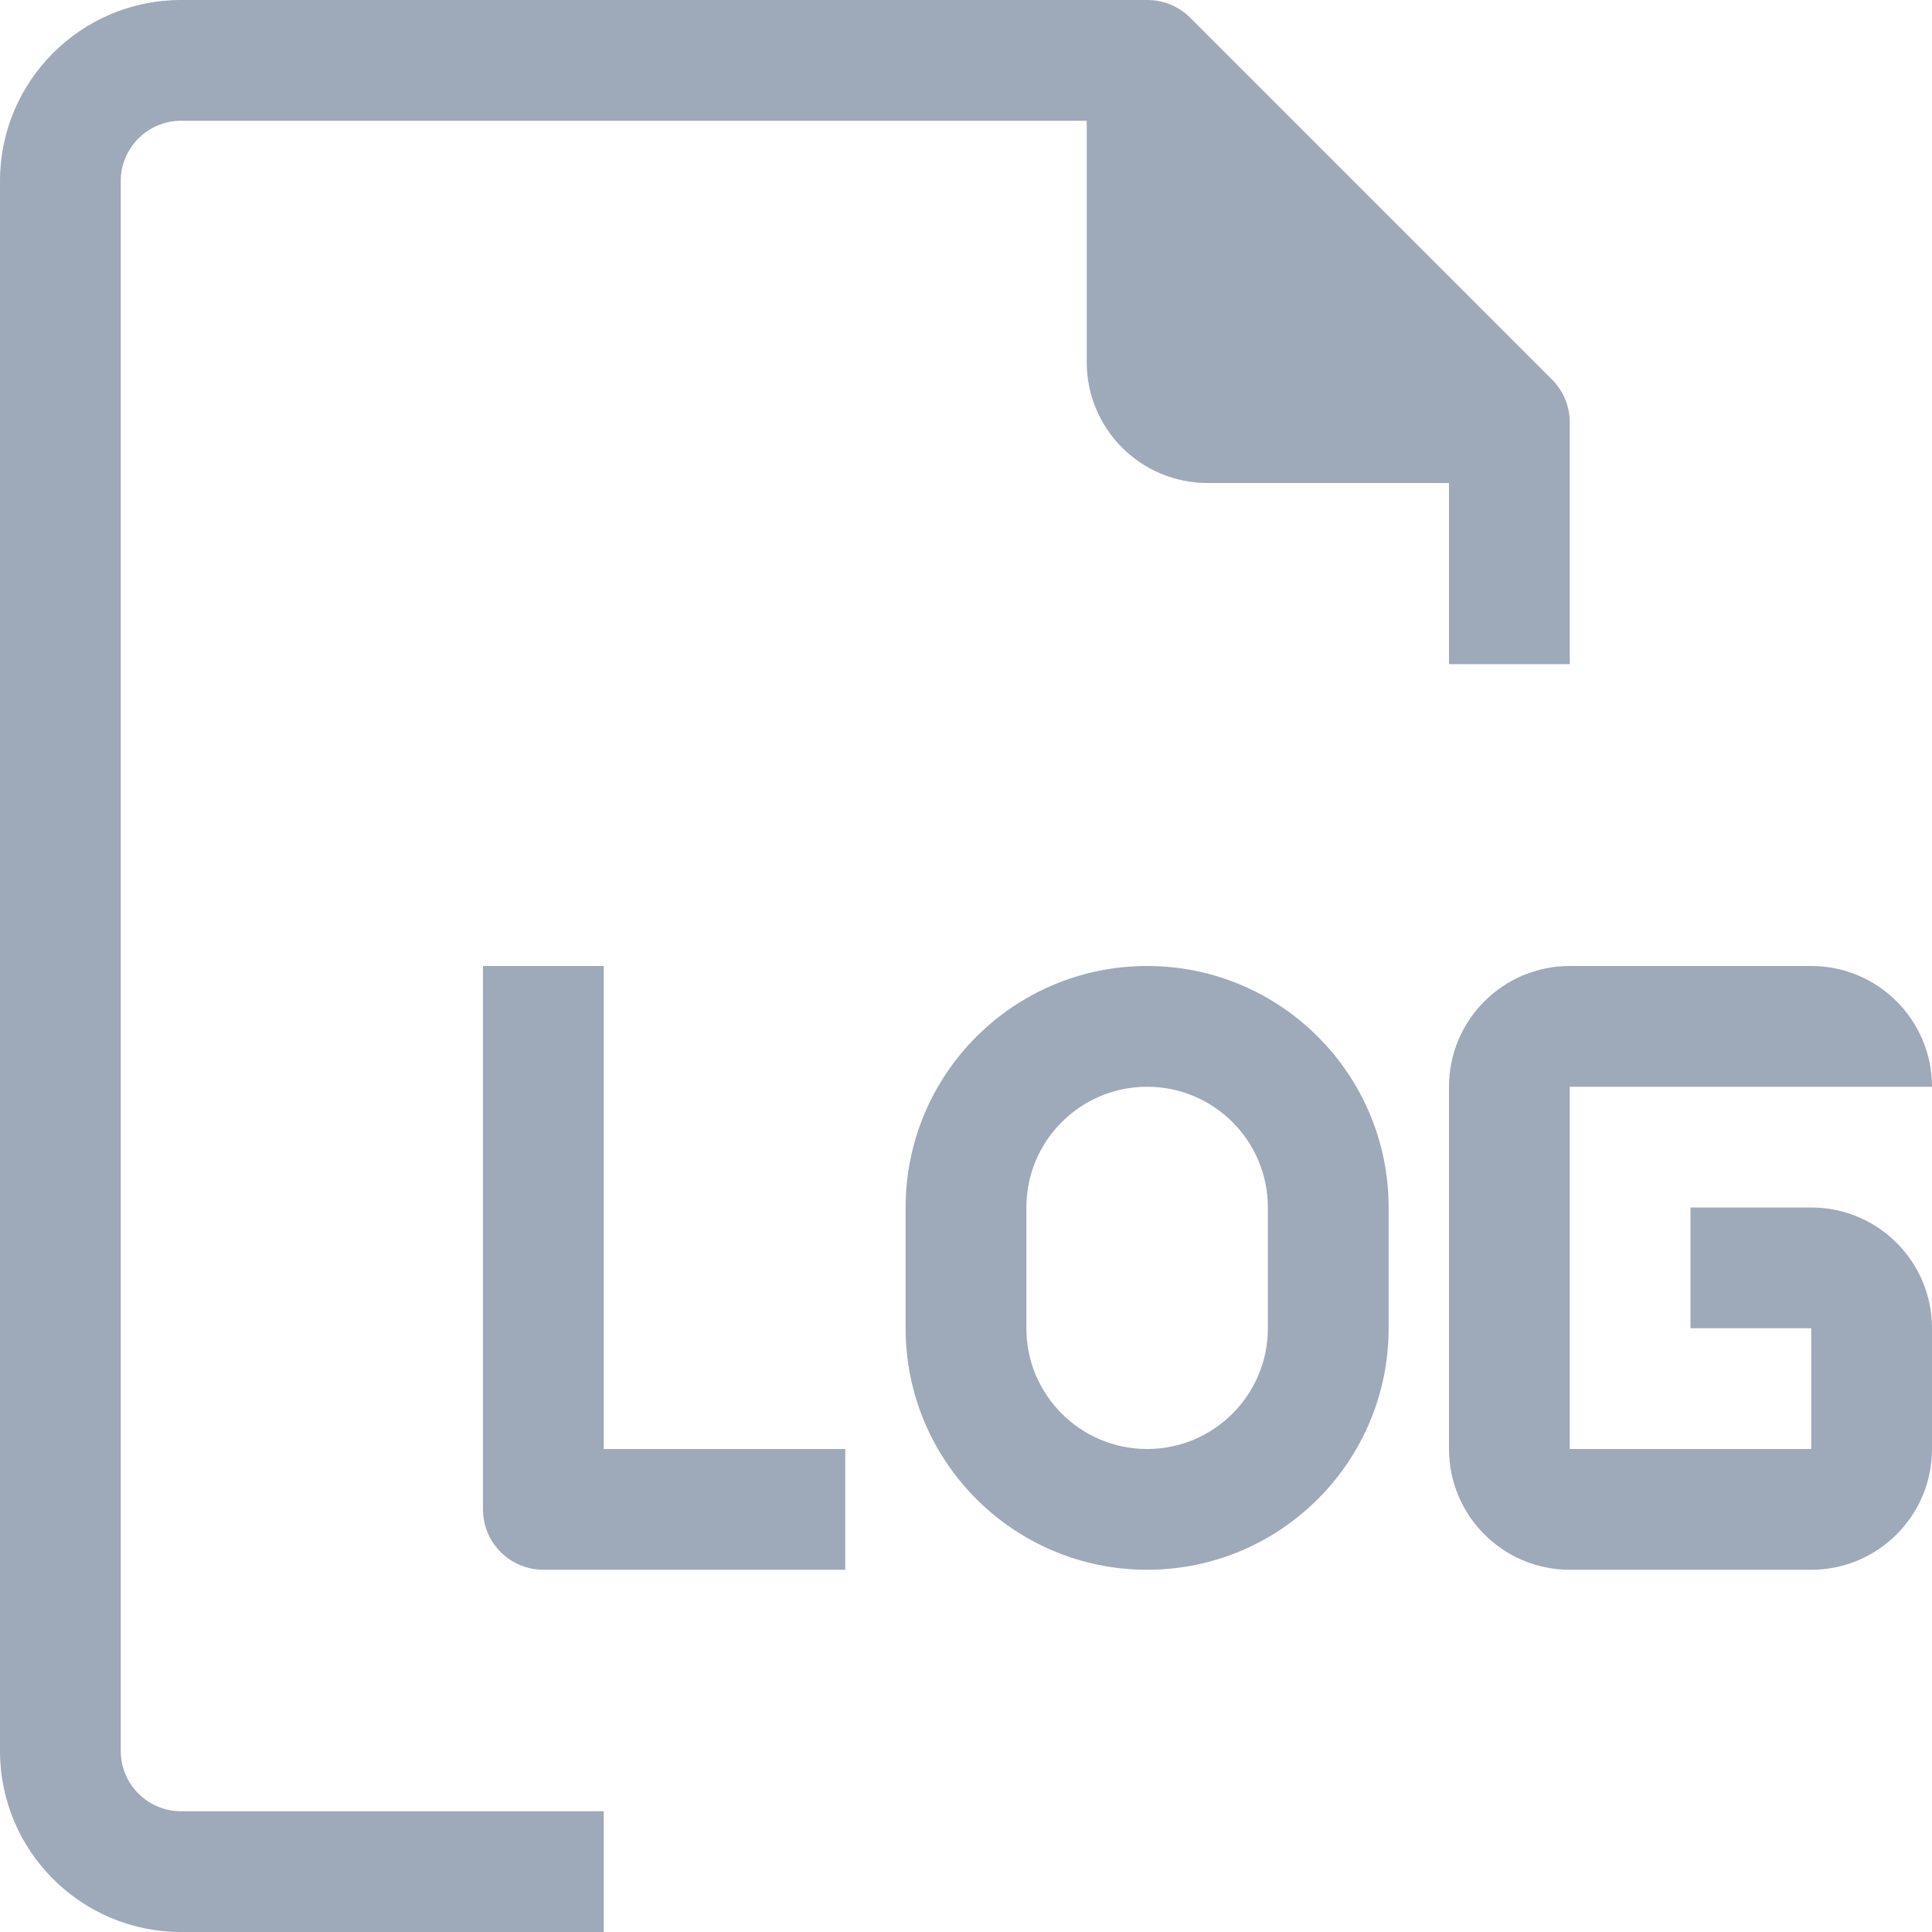
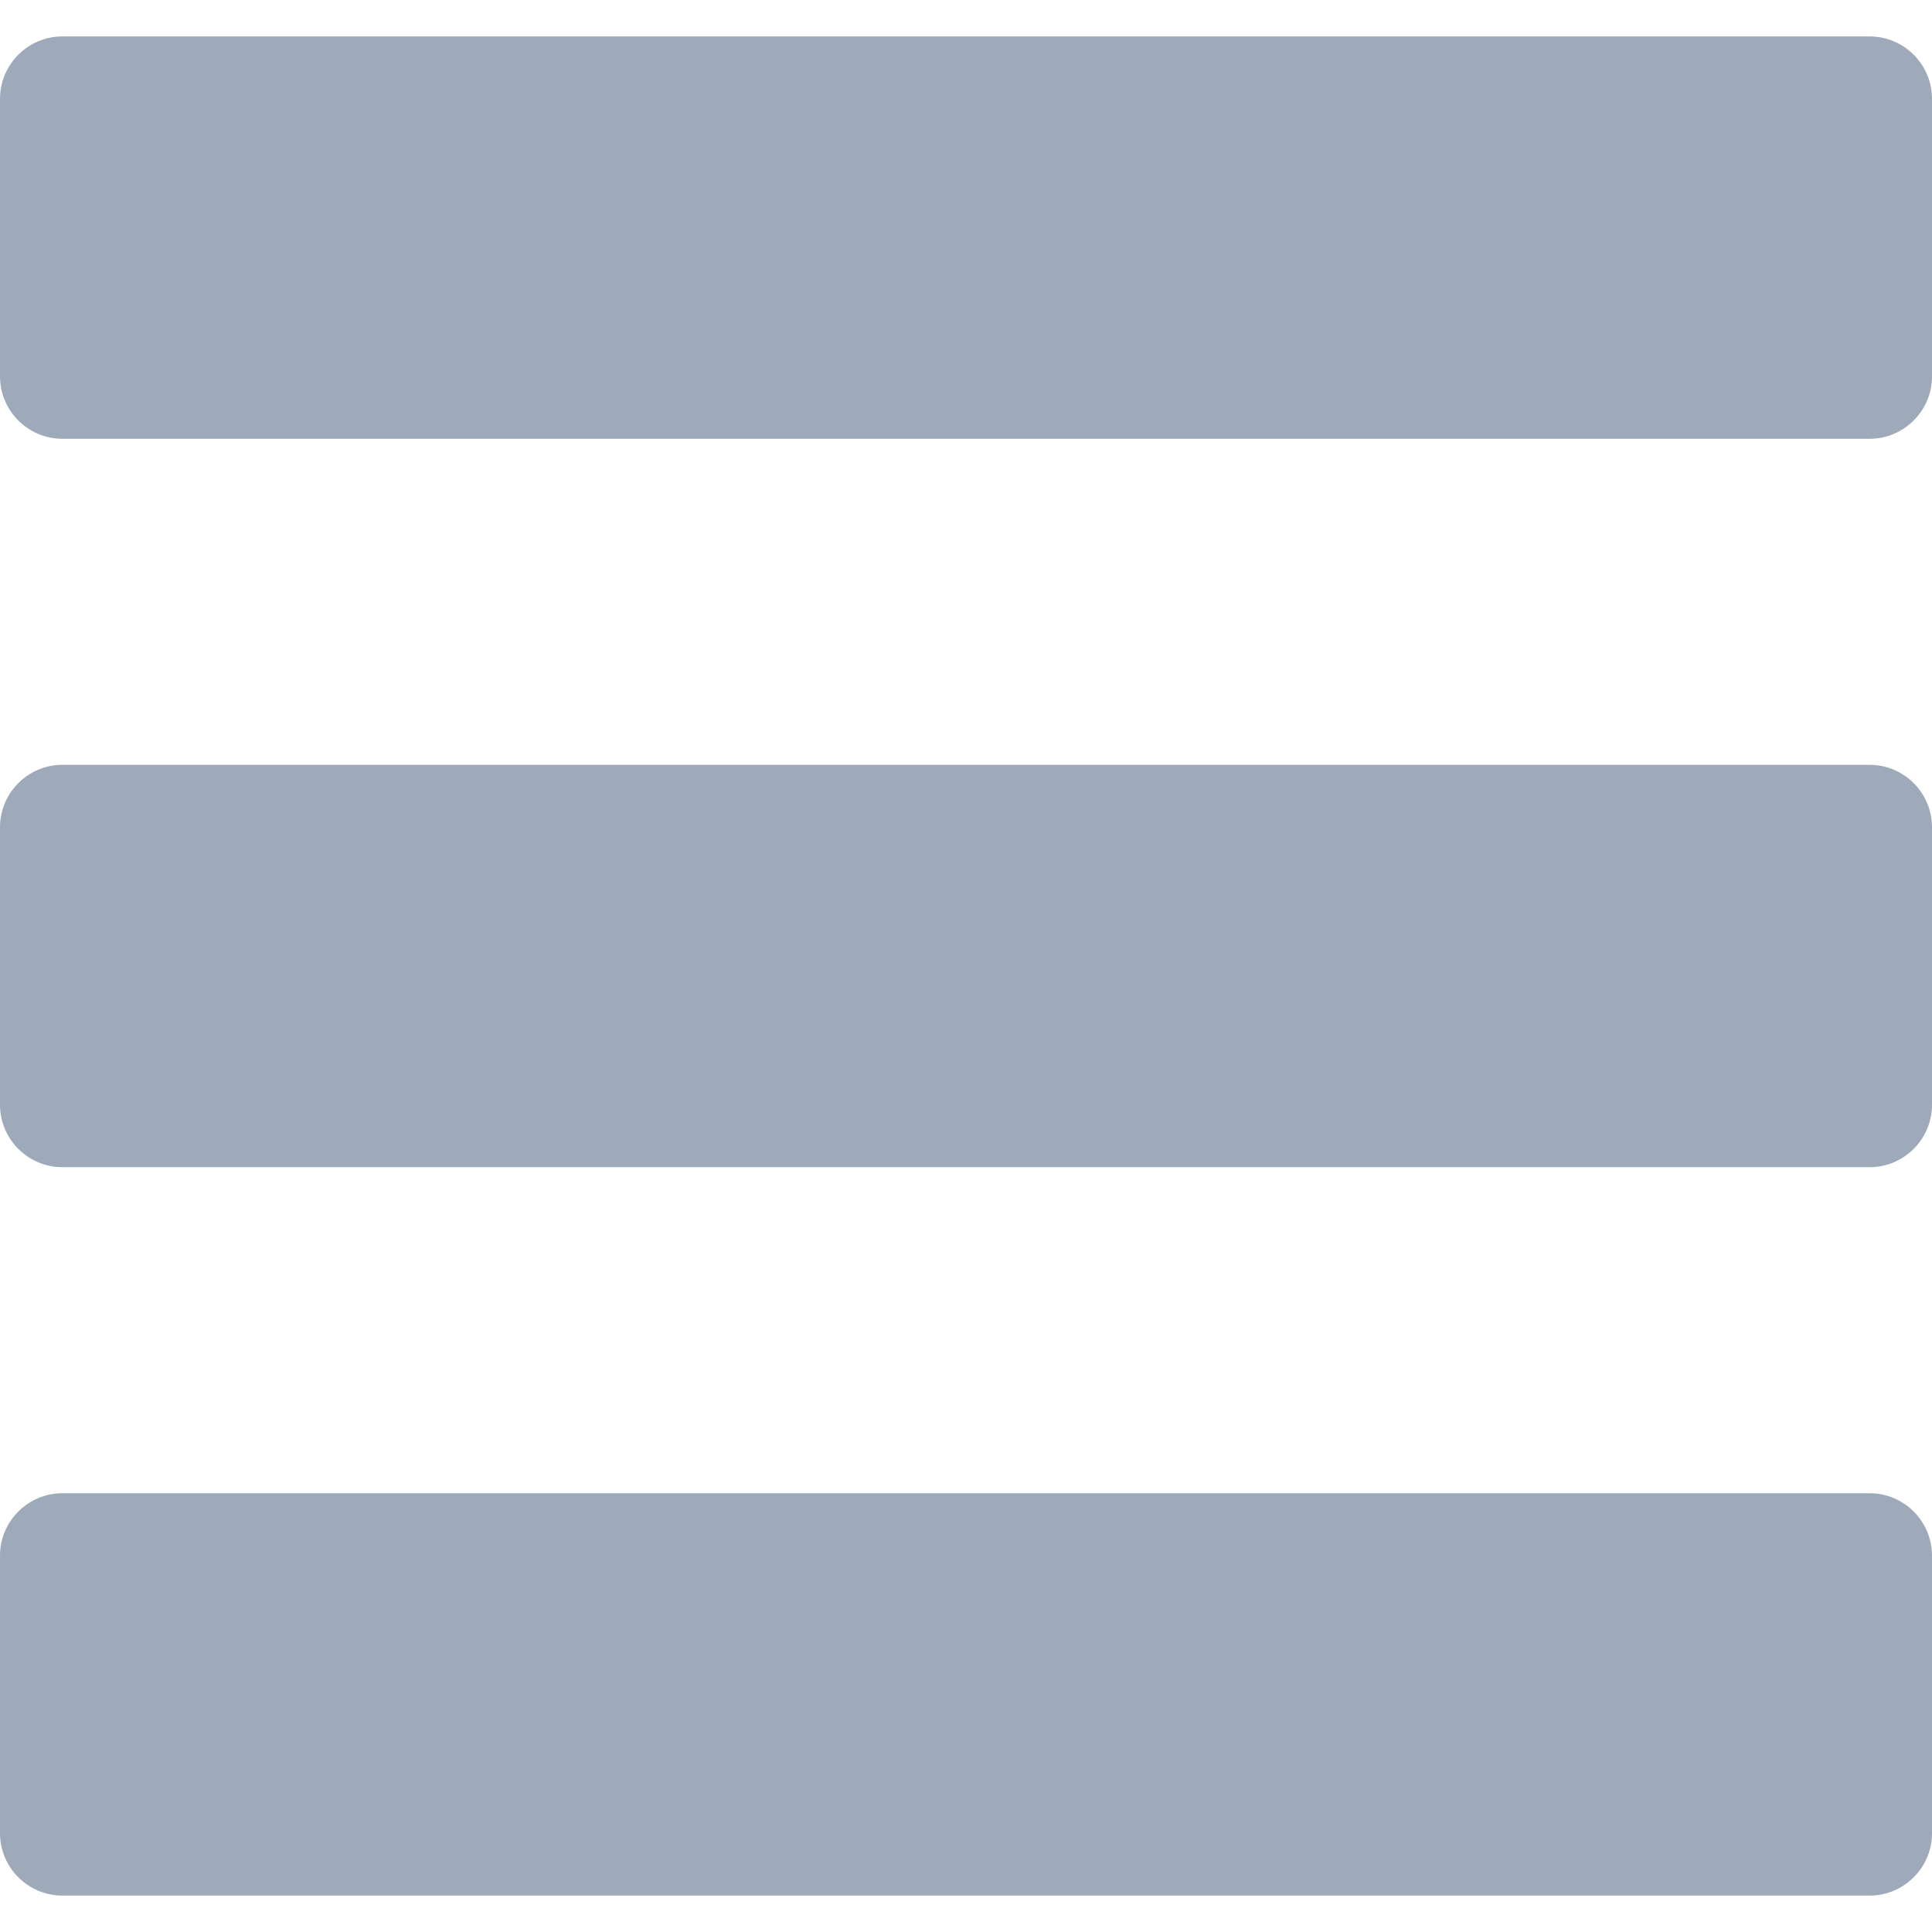
- <svg xmlns="http://www.w3.org/2000/svg" version="1.1" fill="#9EA9B9" id="Capa_1" x="0px" y="0px" viewBox="0 0 512 512" style="enable-background:new 0 0 512 512;" xml:space="preserve">
+ <svg xmlns="http://www.w3.org/2000/svg" version="1.1" fill="#9EA9B9" id="Capa_1" x="0px" y="0px" width="92.833px" height="92.833px" viewBox="0 0 92.833 92.833" style="enable-background:new 0 0 92.833 92.833;" xml:space="preserve">
  <g>
    <g>
-       <g>
-         <path d="M32,464V48c0-8.837,7.163-16,16-16h240v64c0,17.673,14.327,32,32,32h64v48h32v-64c0.025-4.253-1.645-8.341-4.64-11.36     l-96-96C312.341,1.645,308.253-0.024,304,0H48C21.49,0,0,21.491,0,48v416c0,26.51,21.49,48,48,48h112v-32H48     C39.164,480,32,472.837,32,464z" />
-         <path d="M480,320h-32v32h32v32h-64v-96h96c0-17.673-14.327-32-32-32h-64c-17.673,0-32,14.327-32,32v96c0,17.673,14.327,32,32,32     h64c17.673,0,32-14.327,32-32v-32C512,334.327,497.673,320,480,320z" />
-         <path d="M304,256c-35.346,0-64,28.654-64,64v32c0,35.346,28.654,64,64,64c35.346,0,64-28.654,64-64v-32     C368,284.654,339.346,256,304,256z M336,352c0,17.673-14.327,32-32,32c-17.673,0-32-14.327-32-32v-32c0-17.673,14.327-32,32-32     c17.673,0,32,14.327,32,32V352z" />
-         <path d="M160,256h-32v144c0,8.837,7.163,16,16,16h80v-32h-64V256z" />
-       </g>
+       <path d="M89.834,1.75H3c-1.654,0-3,1.346-3,3v13.334c0,1.654,1.346,3,3,3h86.833c1.653,0,3-1.346,3-3V4.75    C92.834,3.096,91.488,1.75,89.834,1.75z" />
+       <path d="M89.834,36.75H3c-1.654,0-3,1.346-3,3v13.334c0,1.654,1.346,3,3,3h86.833c1.653,0,3-1.346,3-3V39.75    C92.834,38.096,91.488,36.75,89.834,36.75z" />
+       <path d="M89.834,71.75H3c-1.654,0-3,1.346-3,3v13.334c0,1.654,1.346,3,3,3h86.833c1.653,0,3-1.346,3-3V74.75    C92.834,73.095,91.488,71.75,89.834,71.75z" />
    </g>
  </g>
  <g>
</g>
  <g>
</g>
  <g>
</g>
  <g>
</g>
  <g>
</g>
  <g>
</g>
  <g>
</g>
  <g>
</g>
  <g>
</g>
  <g>
</g>
  <g>
</g>
  <g>
</g>
  <g>
</g>
  <g>
</g>
  <g>
</g>
</svg>
